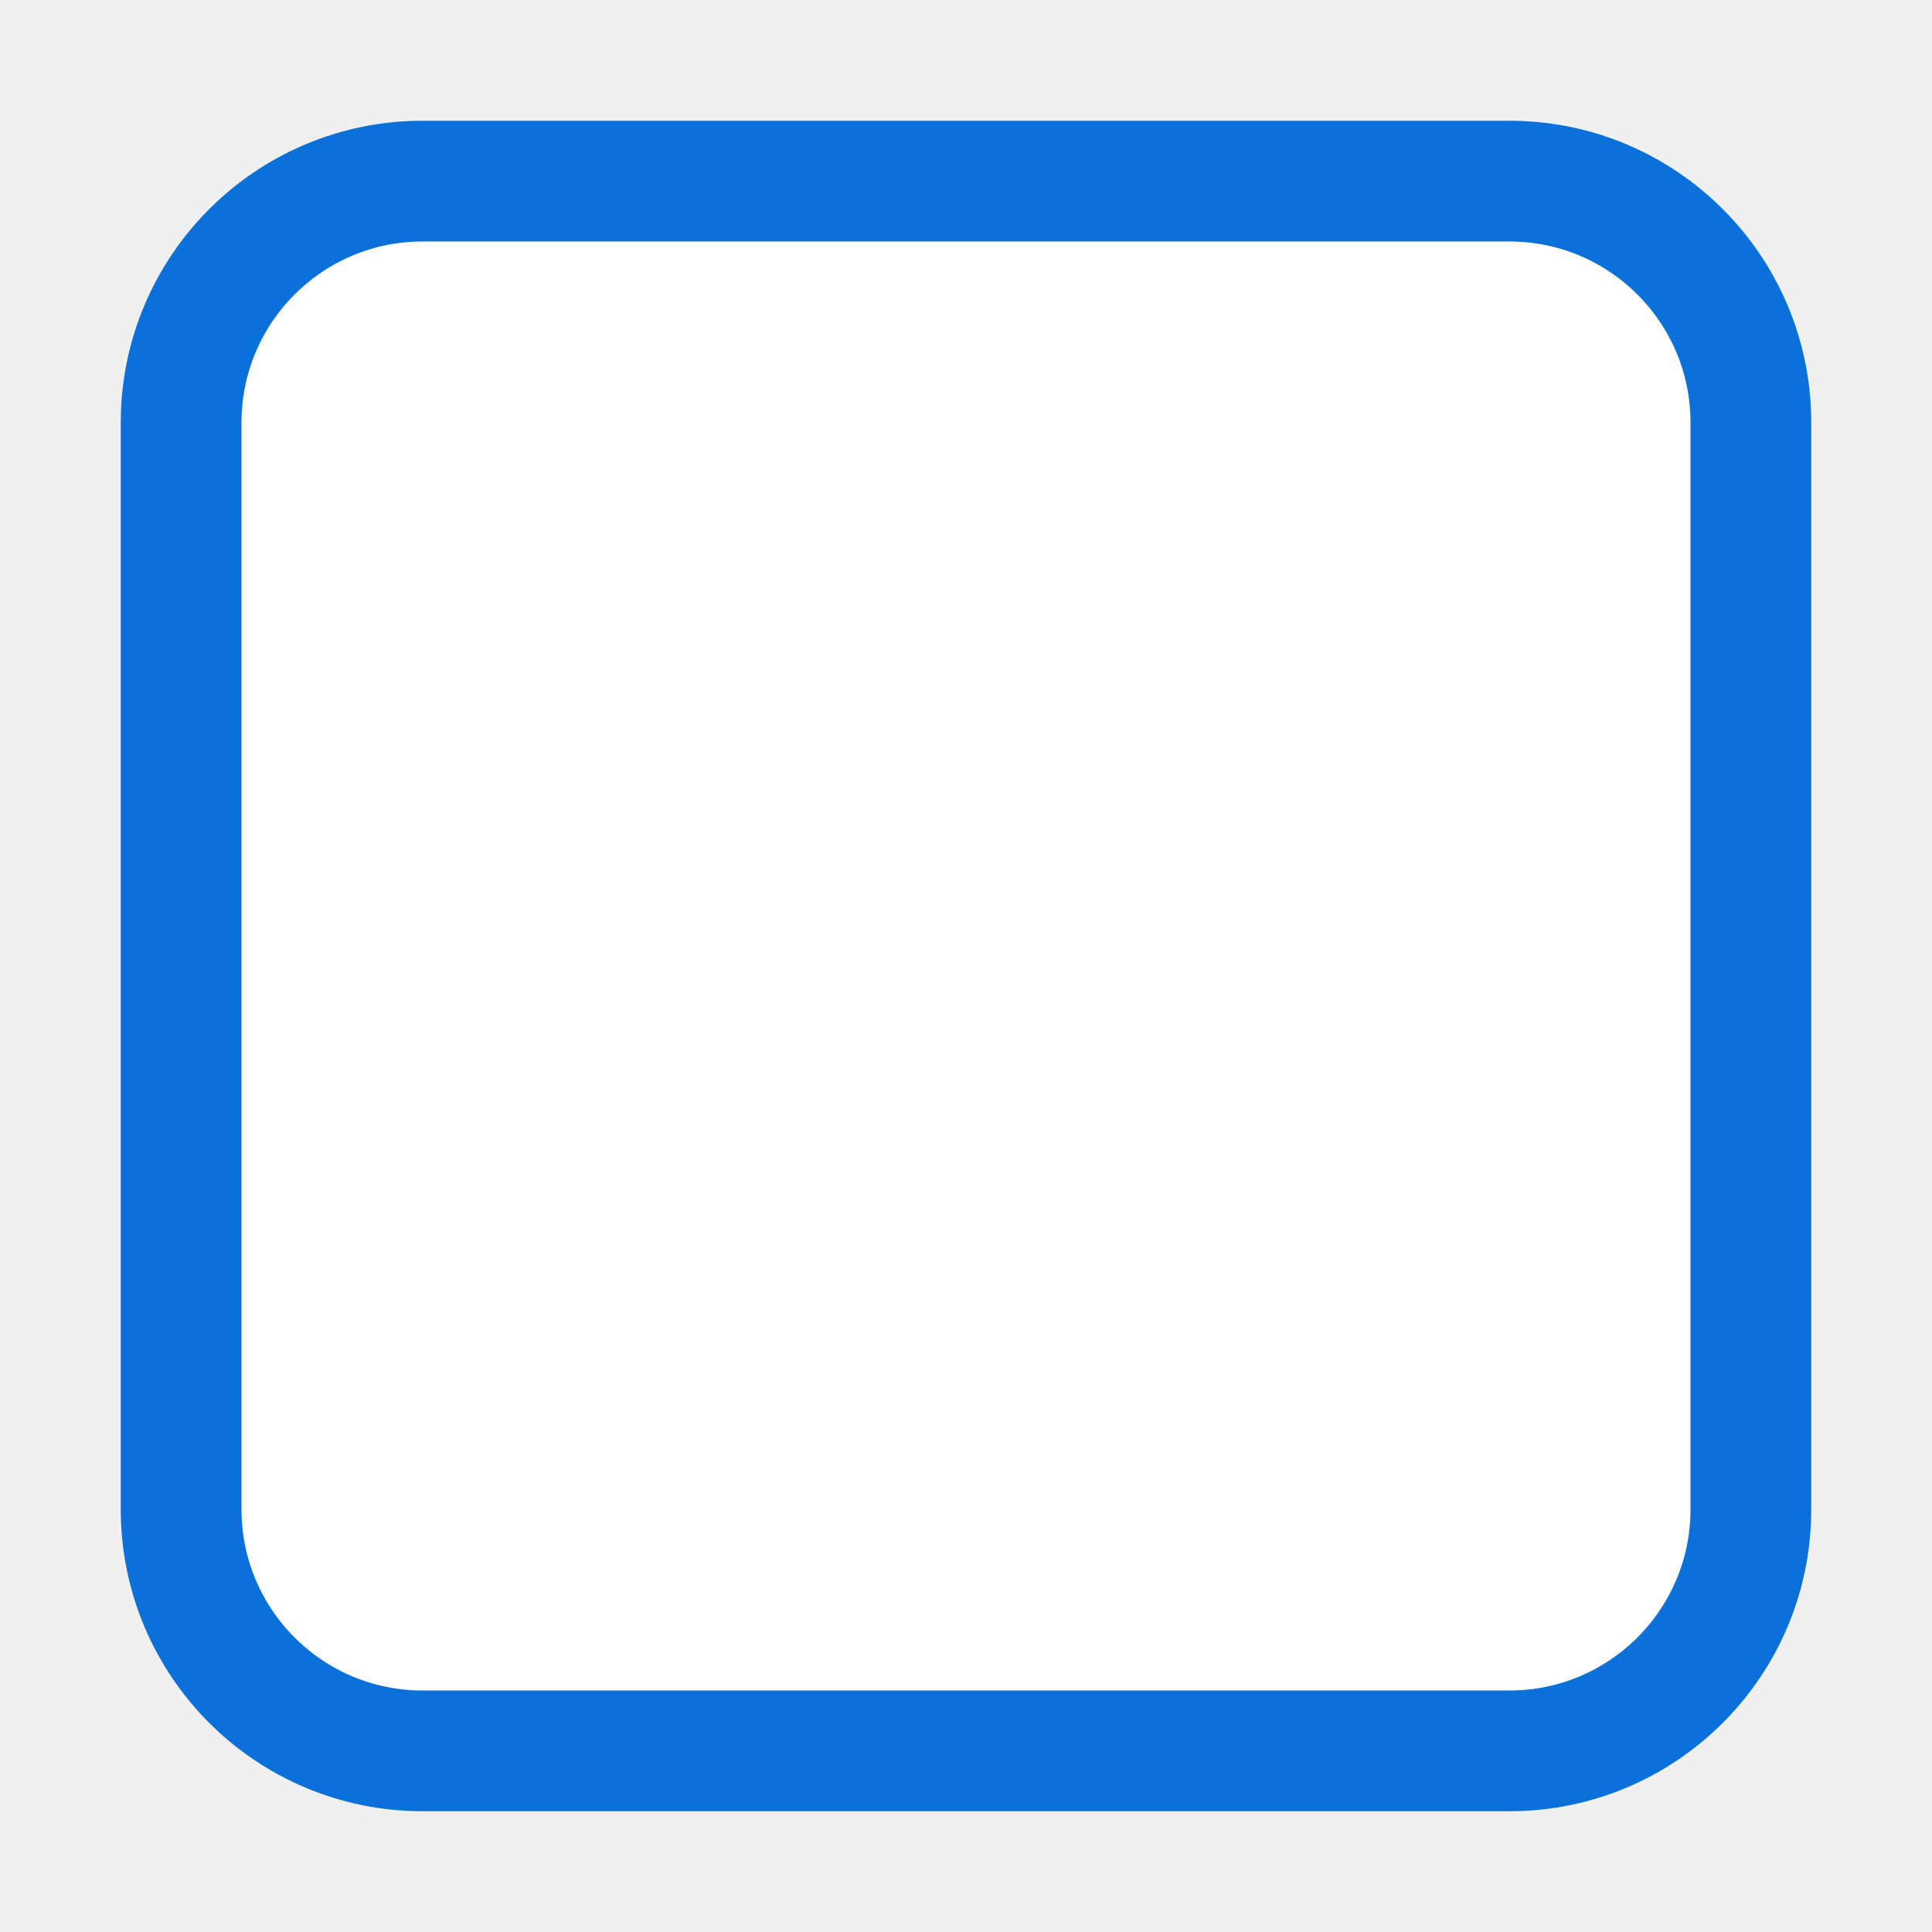
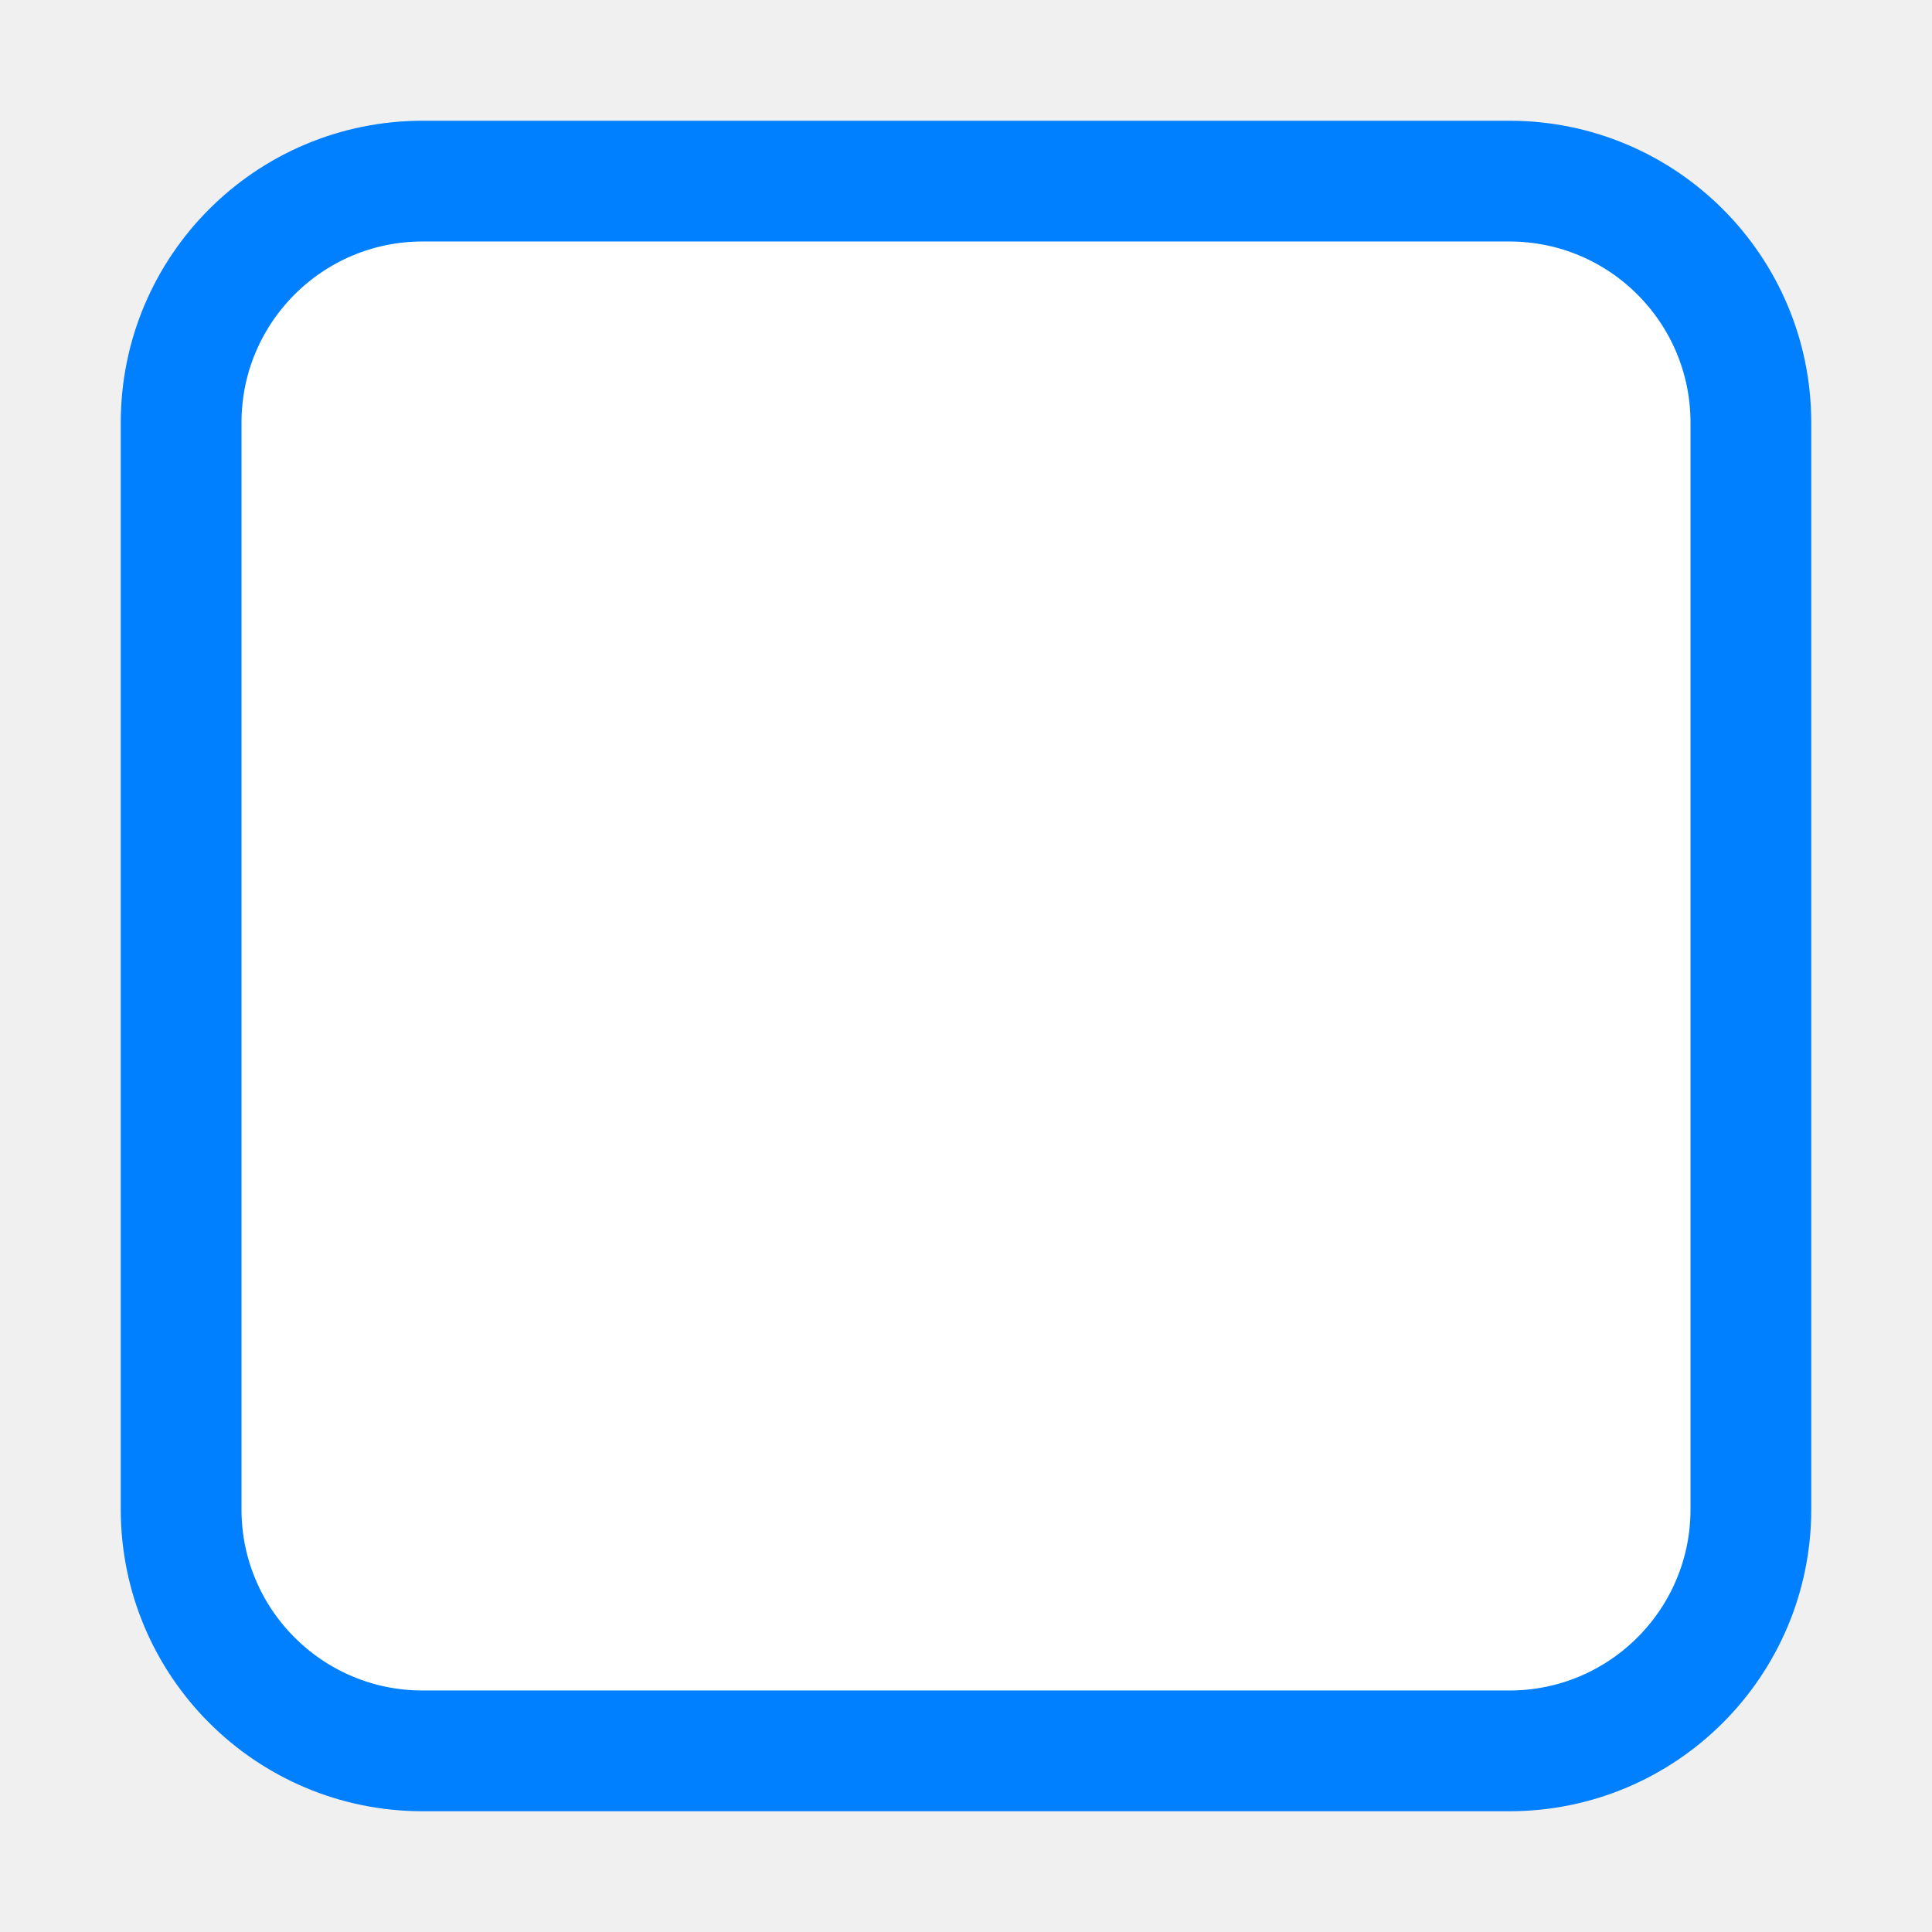
<svg xmlns="http://www.w3.org/2000/svg" xmlns:ns1="http://www.openswatchbook.org/uri/2009/osb" xmlns:xlink="http://www.w3.org/1999/xlink" width="16" height="16" id="svg2" version="1.1">
  <defs id="defs4">
    <linearGradient id="selected_bg_color" ns1:paint="solid">
-       <stop style="stop-color:#0a70da;stop-opacity:1;" offset="0" id="stop4150" />
+       <stop style="stop-color:#007fff;stop-opacity:1;" offset="0" id="stop4150" />
    </linearGradient>
    <linearGradient id="linearGradient3768-6">
      <stop style="stop-color:#0f0f0f;stop-opacity:1;" offset="0" id="stop3770-6" />
      <stop id="stop3778-2" offset="0.078" style="stop-color:#171717;stop-opacity:1;" />
      <stop style="stop-color:#171717;stop-opacity:1;" offset="0.974" id="stop3774-0" />
      <stop style="stop-color:#1b1b1b;stop-opacity:1;" offset="1" id="stop3776-1" />
    </linearGradient>
    <linearGradient xlink:href="#selected_bg_color" id="linearGradient4152" x1="25" y1="31.362" x2="25" y2="45.362" gradientUnits="userSpaceOnUse" />
  </defs>
  <g id="layer1" transform="translate(0,-1036.362)">
    <g transform="translate(-17,1036)" style="display:inline;opacity:1" id="checkbox-unchecked-9">
      <g id="sdsd-0">
        <g id="scdsdcd-0" transform="translate(0,-30)">
          <g style="display:inline" id="g15812-6-6-1-4" transform="matrix(0.9295198,0,0,0.9291437,-156.7507,-212.9618)">
            <g transform="matrix(0.5089163,0,0,0.5173982,161.7932,197.5643)" id="g5489-2-9-6-8-8-9" style="display:inline">
              <g id="g5428-8-1-4-0-0-65" />
            </g>
          </g>
          <rect y="30.362" x="17" height="16" width="16" id="rect13523-4" style="color:#000000;display:inline;overflow:visible;visibility:visible;fill:none;stroke:none;stroke-width:2;marker:none;enable-background:accumulate" />
          <g id="g5400-2">
            <rect ry="2" style="color:#000000;display:inline;overflow:visible;visibility:visible;fill:#ffffff;fill-opacity:1;stroke:url(#linearGradient4152);stroke-width:1;stroke-linecap:butt;stroke-linejoin:round;stroke-miterlimit:4;stroke-dasharray:none;stroke-dashoffset:0;stroke-opacity:1;marker:none;enable-background:accumulate" id="rect5147-9-1-5-7-6-3" width="13" height="13" x="18.5" y="31.862" rx="2" />
          </g>
        </g>
      </g>
    </g>
  </g>
</svg>
